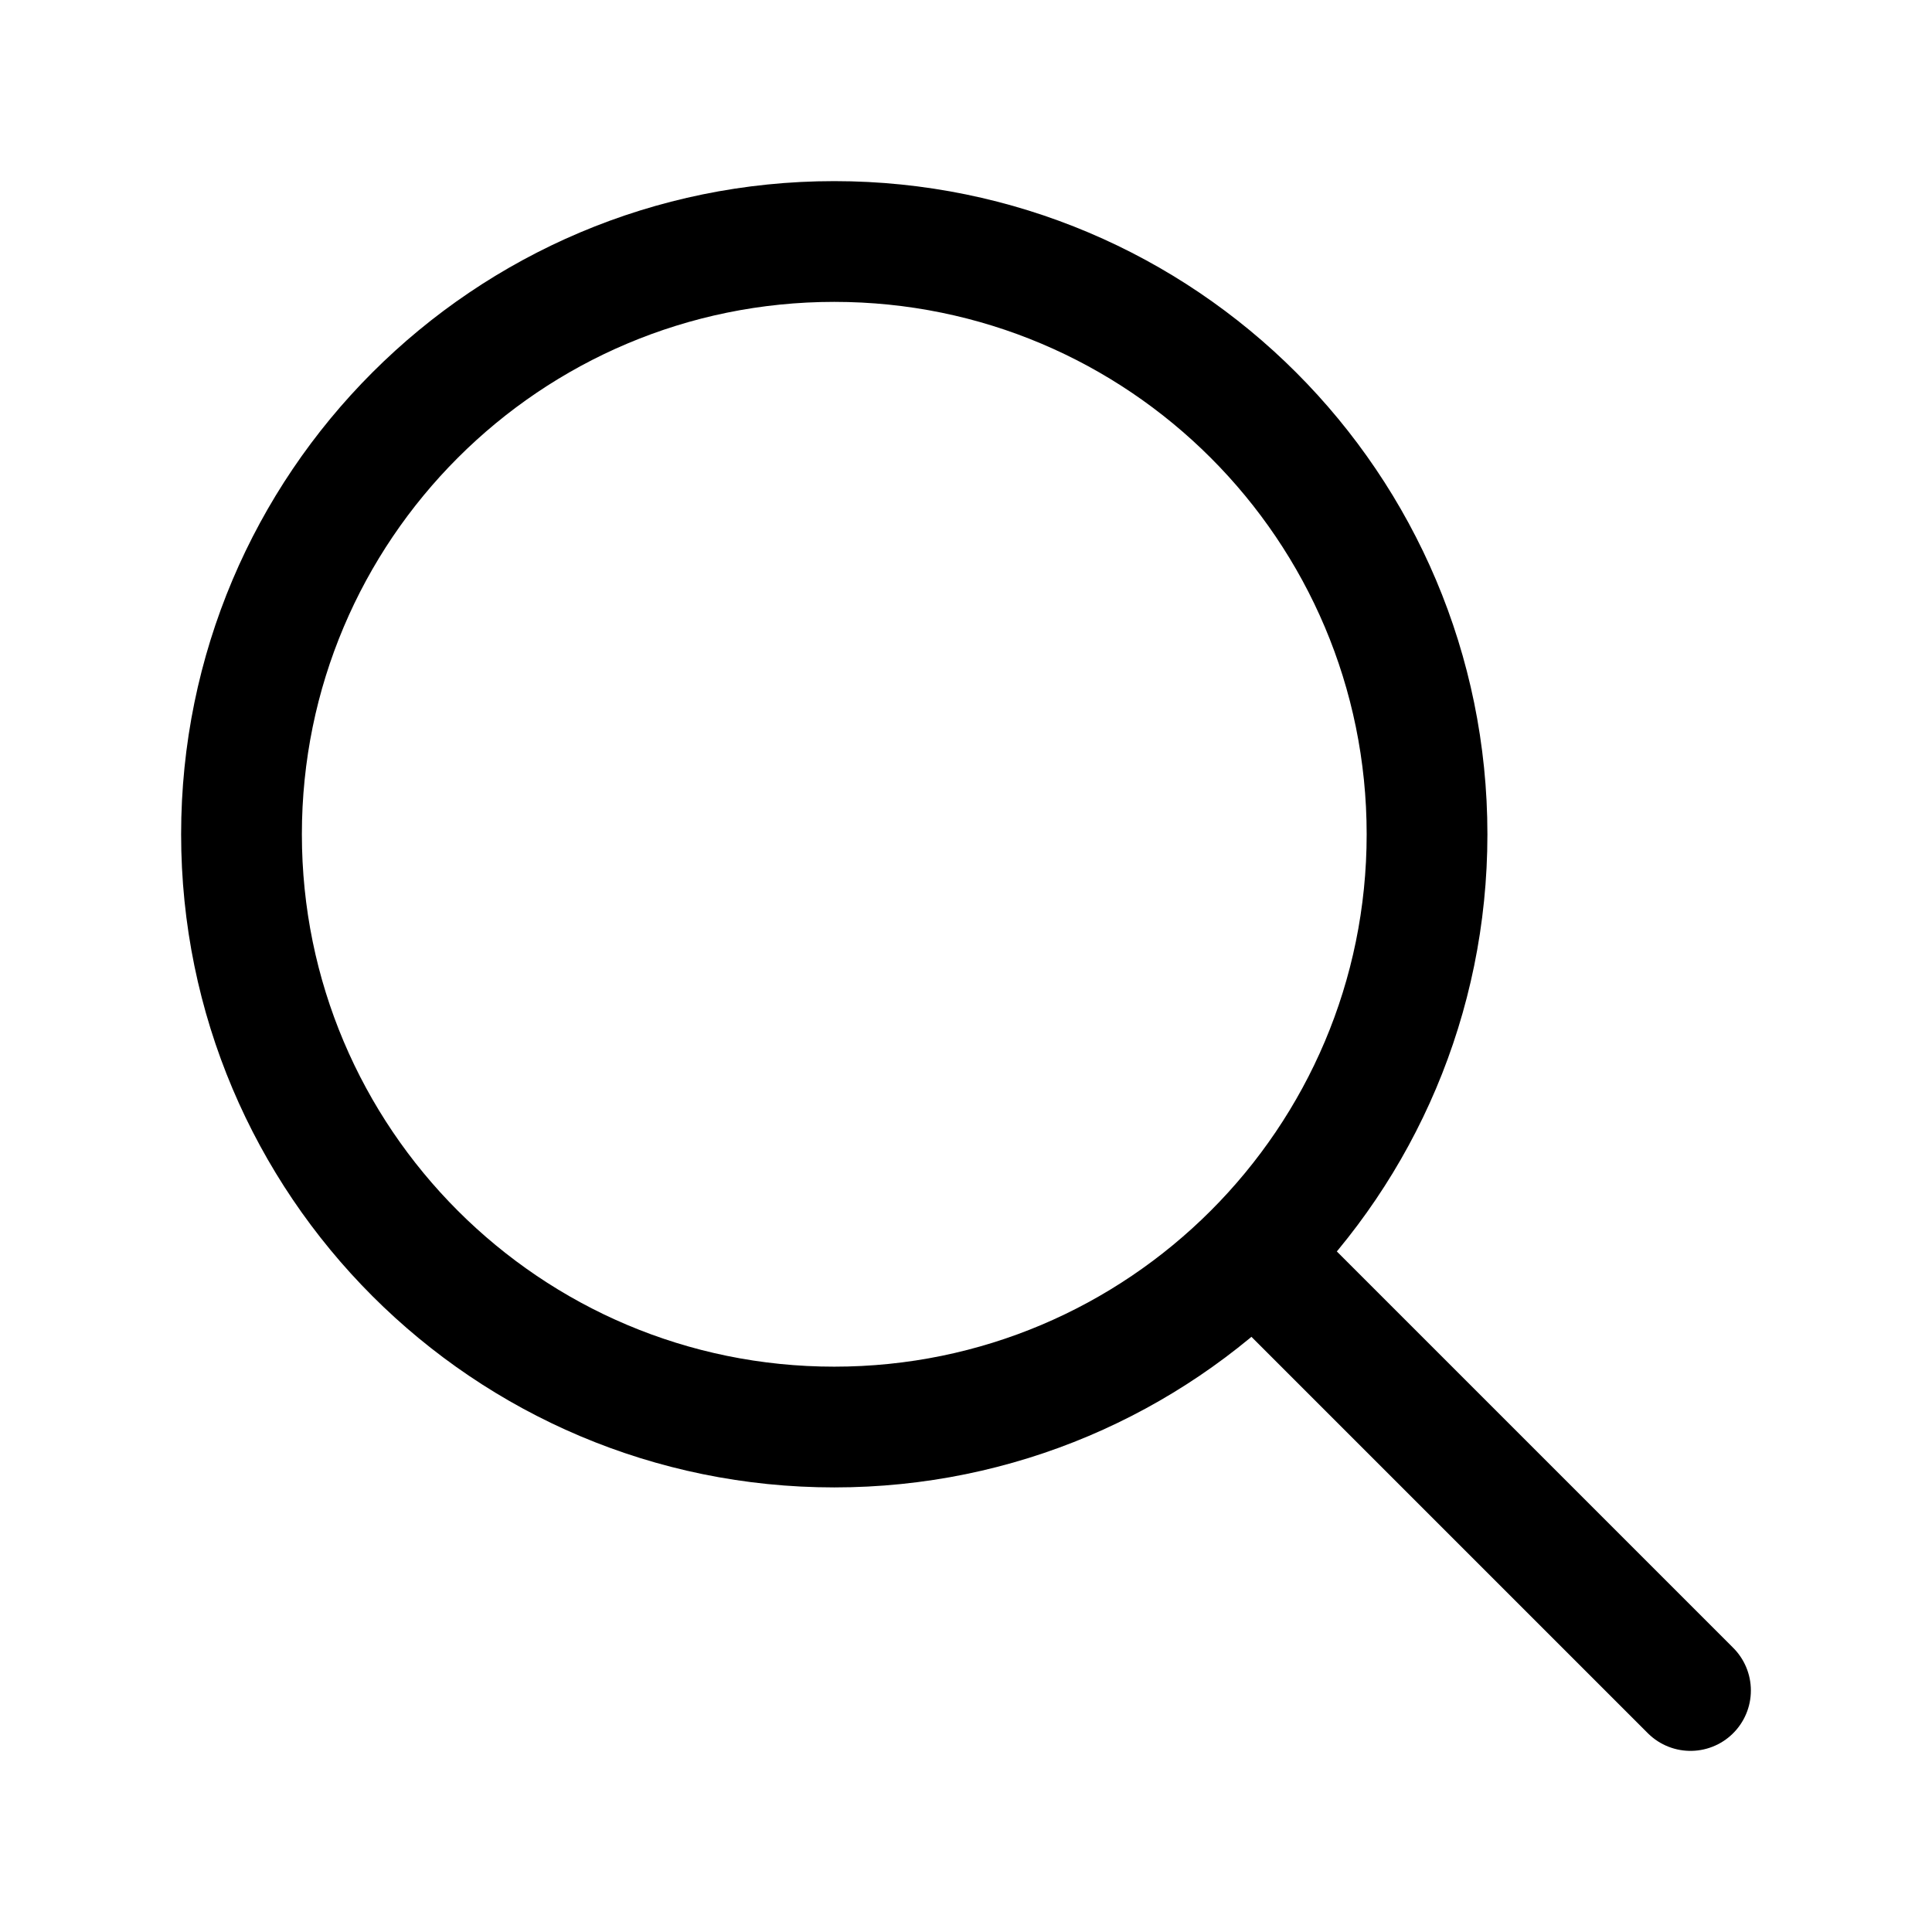
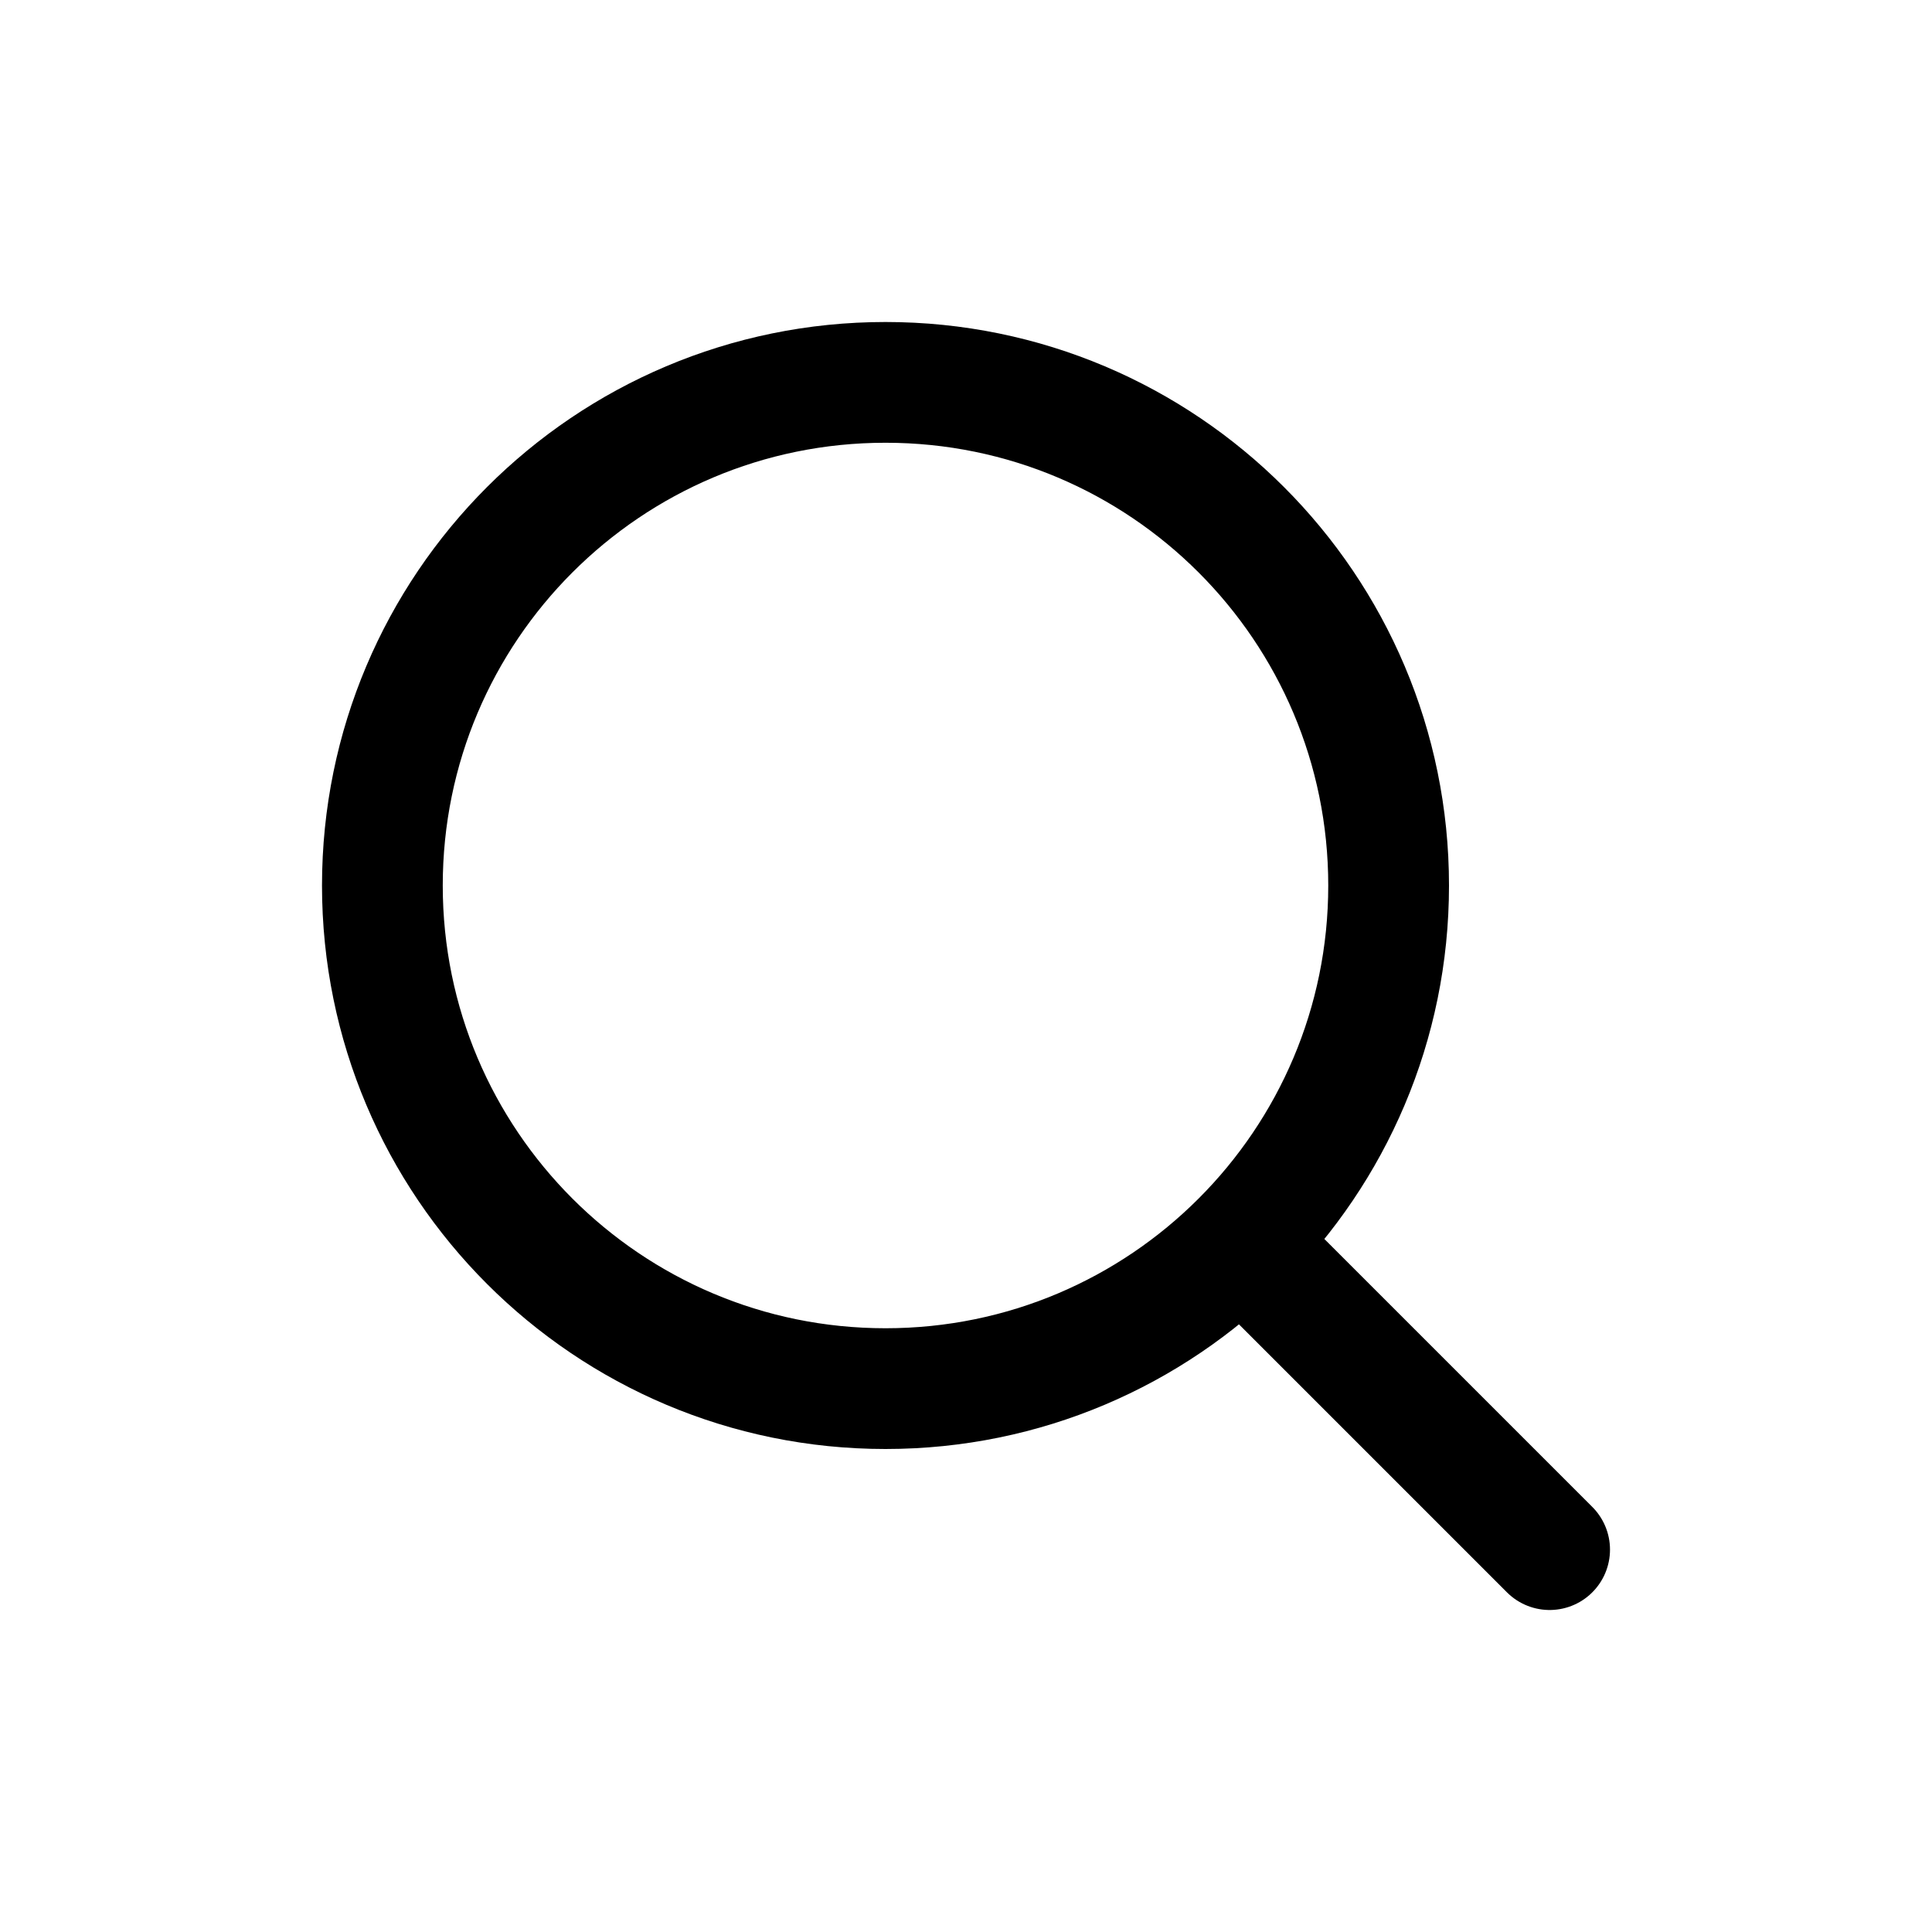
- <svg xmlns="http://www.w3.org/2000/svg" viewBox="0 0 512 512" class="ionicon">
-   <path d="M221.09 64a157.09 157.09 0 1 0 157.09 157.09A157.1 157.1 0 0 0 221.09 64Z" fill="none" stroke="currentColor" stroke-miterlimit="10" stroke-width="32px" />
-   <path d="M338.29 338.29 448 448" fill="none" stroke="currentColor" stroke-linecap="round" stroke-miterlimit="10" stroke-width="32px" />
+ <svg width="24" height="24" fill="none" viewBox="0 0 24 24">
+   <path stroke="currentColor" stroke-linecap="round" stroke-linejoin="round" stroke-width="1.5" d="M19.25 19.25L15.5 15.5M4.75 11C4.75 7.548 7.548 4.75 11 4.75C14.452 4.75 17.25 7.548 17.25 11C17.25 14.452 14.452 17.25 11 17.25C7.548 17.25 4.75 14.452 4.75 11Z" />
</svg>
